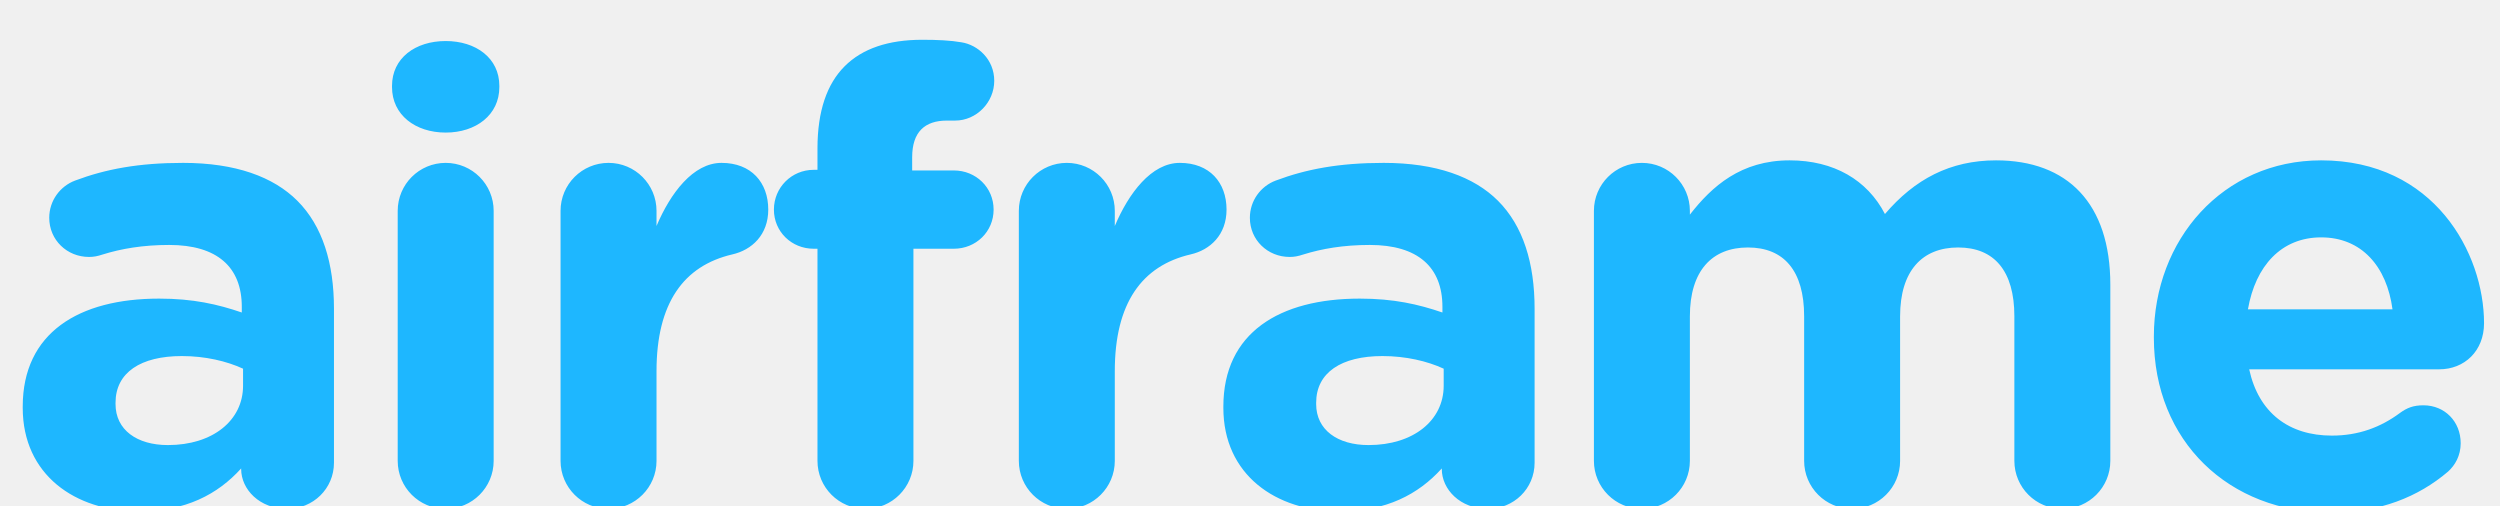
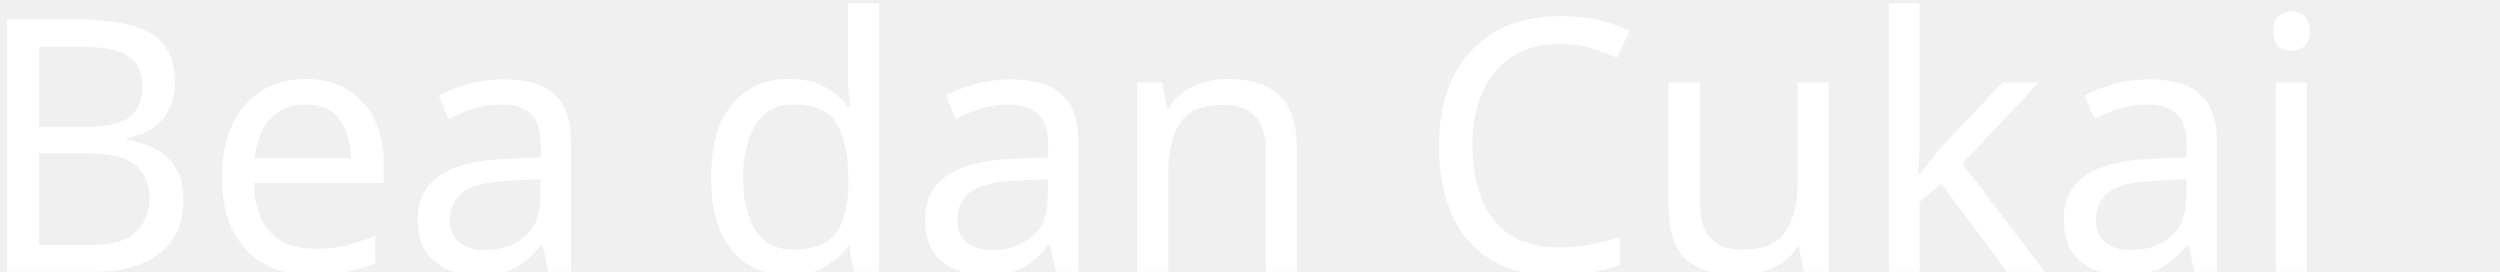
- <svg xmlns="http://www.w3.org/2000/svg" version="1.1" viewBox="0 0 99 20" width="99px" height="20px">
-   <g fill="#1EB7FF" fill-rule="evenodd">
-     <path d="m5.5 20.25c-2.525 0-4.6-1.45-4.6-4.1v-0.05c0-2.925 2.225-4.275 5.4-4.275 1.35 0 2.325 0.225 3.275 0.55v-0.225c0-1.575-0.975-2.45-2.875-2.45-1.05 0-1.9 0.15-2.625 0.375-0.225 0.075-0.375 0.1-0.55 0.1-0.875 0-1.575-0.675-1.575-1.55 0-0.675 0.425-1.25 1.025-1.475 1.2-0.45 2.5-0.7 4.275-0.7 2.075 0 3.575 0.55 4.525 1.5 1 1 1.45 2.475 1.45 4.275v6.1c0 1.025-0.825 1.825-1.85 1.825-1.1 0-1.825-0.775-1.825-1.575v-0.025c-0.925 1.025-2.2 1.7-4.05 1.7zm1.15-2.625c1.775 0 2.975-0.975 2.975-2.35v-0.675c-0.65-0.3-1.5-0.5-2.425-0.5-1.625 0-2.625 0.65-2.625 1.85v0.05c0 1.025 0.85 1.625 2.075 1.625zm8.874-14.175v-0.05c0-1.1 0.925-1.775 2.125-1.775s2.125 0.675 2.125 1.775v0.05c0 1.1-0.925 1.8-2.125 1.8s-2.125-0.7-2.125-1.8zm0.225 14.8v-9.9c0-1.05 0.85-1.9 1.9-1.9s1.9 0.85 1.9 1.9v9.9c0 1.05-0.85 1.9-1.9 1.9s-1.9-0.85-1.9-1.9zm6.449 0v-9.9c0-1.05 0.85-1.9 1.9-1.9s1.9 0.85 1.9 1.9v0.6c0.55-1.3 1.45-2.5 2.575-2.5 1.175 0 1.85 0.775 1.85 1.85 0 1-0.65 1.6-1.425 1.775-1.925 0.45-3 1.925-3 4.625v3.55c0 1.05-0.85 1.9-1.9 1.9s-1.9-0.85-1.9-1.9zm10.174 0v-8.4h-0.15c-0.875 0-1.575-0.675-1.575-1.55s0.7-1.575 1.575-1.575h0.15v-0.85c0-1.475 0.375-2.55 1.075-3.25s1.725-1.05 3.075-1.05c0.6 0 1.125 0.025 1.55 0.1 0.65 0.1 1.3 0.675 1.3 1.525s-0.7 1.575-1.55 1.575h-0.325c-0.875 0-1.375 0.45-1.375 1.45v0.525h1.65c0.875 0 1.575 0.675 1.575 1.55s-0.7 1.55-1.575 1.55h-1.6v8.4c0 1.05-0.85 1.9-1.9 1.9s-1.9-0.85-1.9-1.9zm7.974 0v-9.9c0-1.05 0.85-1.9 1.9-1.9s1.9 0.85 1.9 1.9v0.6c0.55-1.3 1.45-2.5 2.575-2.5 1.175 0 1.85 0.775 1.85 1.85 0 1-0.65 1.6-1.425 1.775-1.925 0.45-3 1.925-3 4.625v3.55c0 1.05-0.85 1.9-1.9 1.9s-1.9-0.85-1.9-1.9zm12.699 2c-2.525 0-4.6-1.45-4.6-4.1v-0.05c0-2.925 2.225-4.275 5.4-4.275 1.35 0 2.325 0.225 3.275 0.55v-0.225c0-1.575-0.975-2.45-2.875-2.45-1.05 0-1.9 0.15-2.625 0.375-0.225 0.075-0.375 0.1-0.55 0.1-0.875 0-1.575-0.675-1.575-1.55 0-0.675 0.425-1.25 1.025-1.475 1.2-0.45 2.5-0.7 4.275-0.7 2.075 0 3.575 0.55 4.525 1.5 1 1 1.45 2.475 1.45 4.275v6.1c0 1.025-0.825 1.825-1.85 1.825-1.1 0-1.825-0.775-1.825-1.575v-0.025c-0.925 1.025-2.2 1.7-4.05 1.7zm1.15-2.625c1.775 0 2.975-0.975 2.975-2.35v-0.675c-0.65-0.3-1.5-0.5-2.425-0.5-1.625 0-2.625 0.65-2.625 1.85v0.05c0 1.025 0.85 1.625 2.075 1.625zm8.924 0.625v-9.9c0-1.05 0.85-1.9 1.9-1.9s1.9 0.85 1.9 1.9v0.15c0.875-1.125 2.025-2.15 3.95-2.15 1.75 0 3.075 0.775 3.775 2.125 1.175-1.375 2.575-2.125 4.4-2.125 2.825 0 4.525 1.7 4.525 4.925v6.975c0 1.05-0.85 1.9-1.9 1.9s-1.9-0.85-1.9-1.9v-5.725c0-1.8-0.8-2.725-2.225-2.725s-2.3 0.925-2.3 2.725v5.725c0 1.05-0.85 1.9-1.9 1.9s-1.9-0.85-1.9-1.9v-5.725c0-1.8-0.8-2.725-2.225-2.725s-2.3 0.925-2.3 2.725v5.725c0 1.05-0.85 1.9-1.9 1.9s-1.9-0.85-1.9-1.9zm25.899-6h5.725c-0.225-1.7-1.225-2.85-2.825-2.85-1.575 0-2.6 1.125-2.9 2.85zm7.925 6.425c-1.175 1-2.7 1.625-4.65 1.625-4.025 0-7-2.825-7-6.925v-0.05c0-3.825 2.725-6.975 6.625-6.975 4.475 0 6.45 3.675 6.45 6.45 0 1.1-0.775 1.825-1.775 1.825h-7.525c0.375 1.725 1.575 2.625 3.275 2.625 1.05 0 1.925-0.325 2.7-0.9 0.275-0.2 0.525-0.3 0.925-0.3 0.85 0 1.475 0.65 1.475 1.5 0 0.5-0.225 0.875-0.5 1.125z" />
-   </g>
+ <svg xmlns="http://www.w3.org/2000/svg" preserveAspectRatio="xMidYMid" width="92" height="10" viewBox="0 0 92 10">
+   <defs>
+     <style>
+       .cls-1, .cls-2 {
+         font-size: 13px;
+       }
+ 
+       .cls-2 {
+         fill: #fff;
+         font-family: "Lucida Fax";
+       }
+     </style>
+   </defs>
+   <text x="-1" y="10" class="cls-1">
+     <tspan class="cls-2">Bea dan Cukai</tspan>
+   </text>
</svg>
